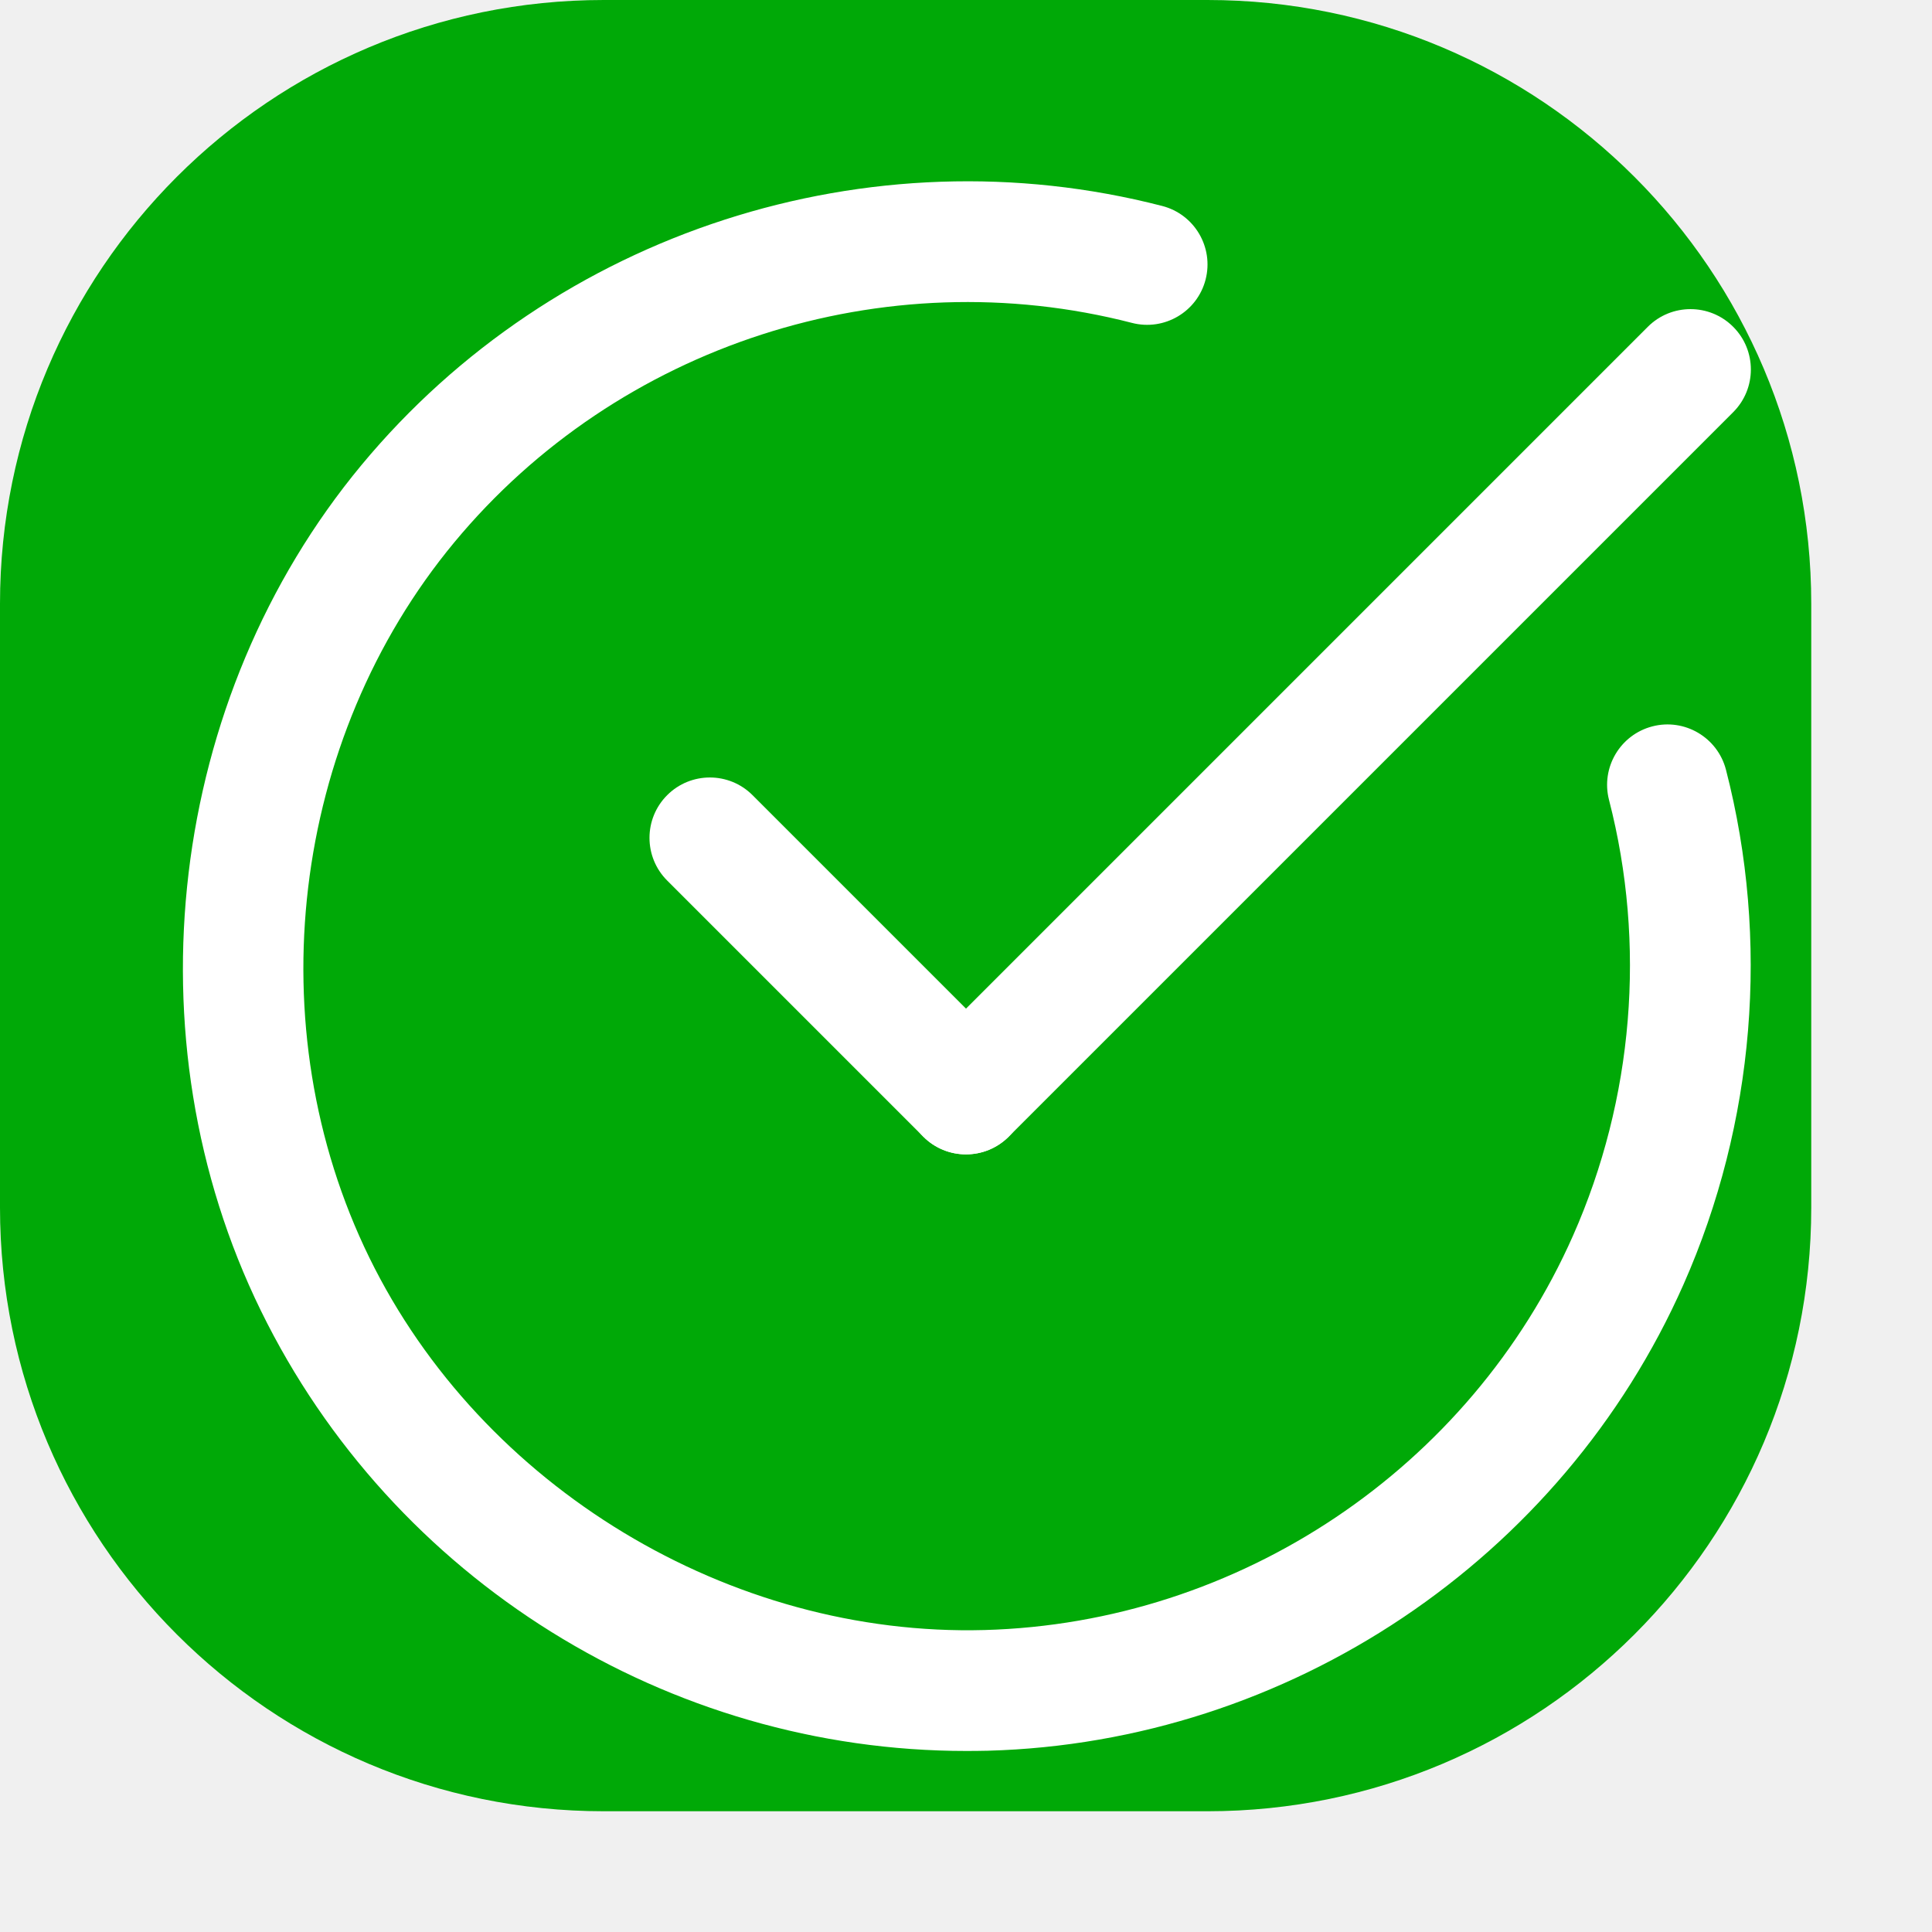
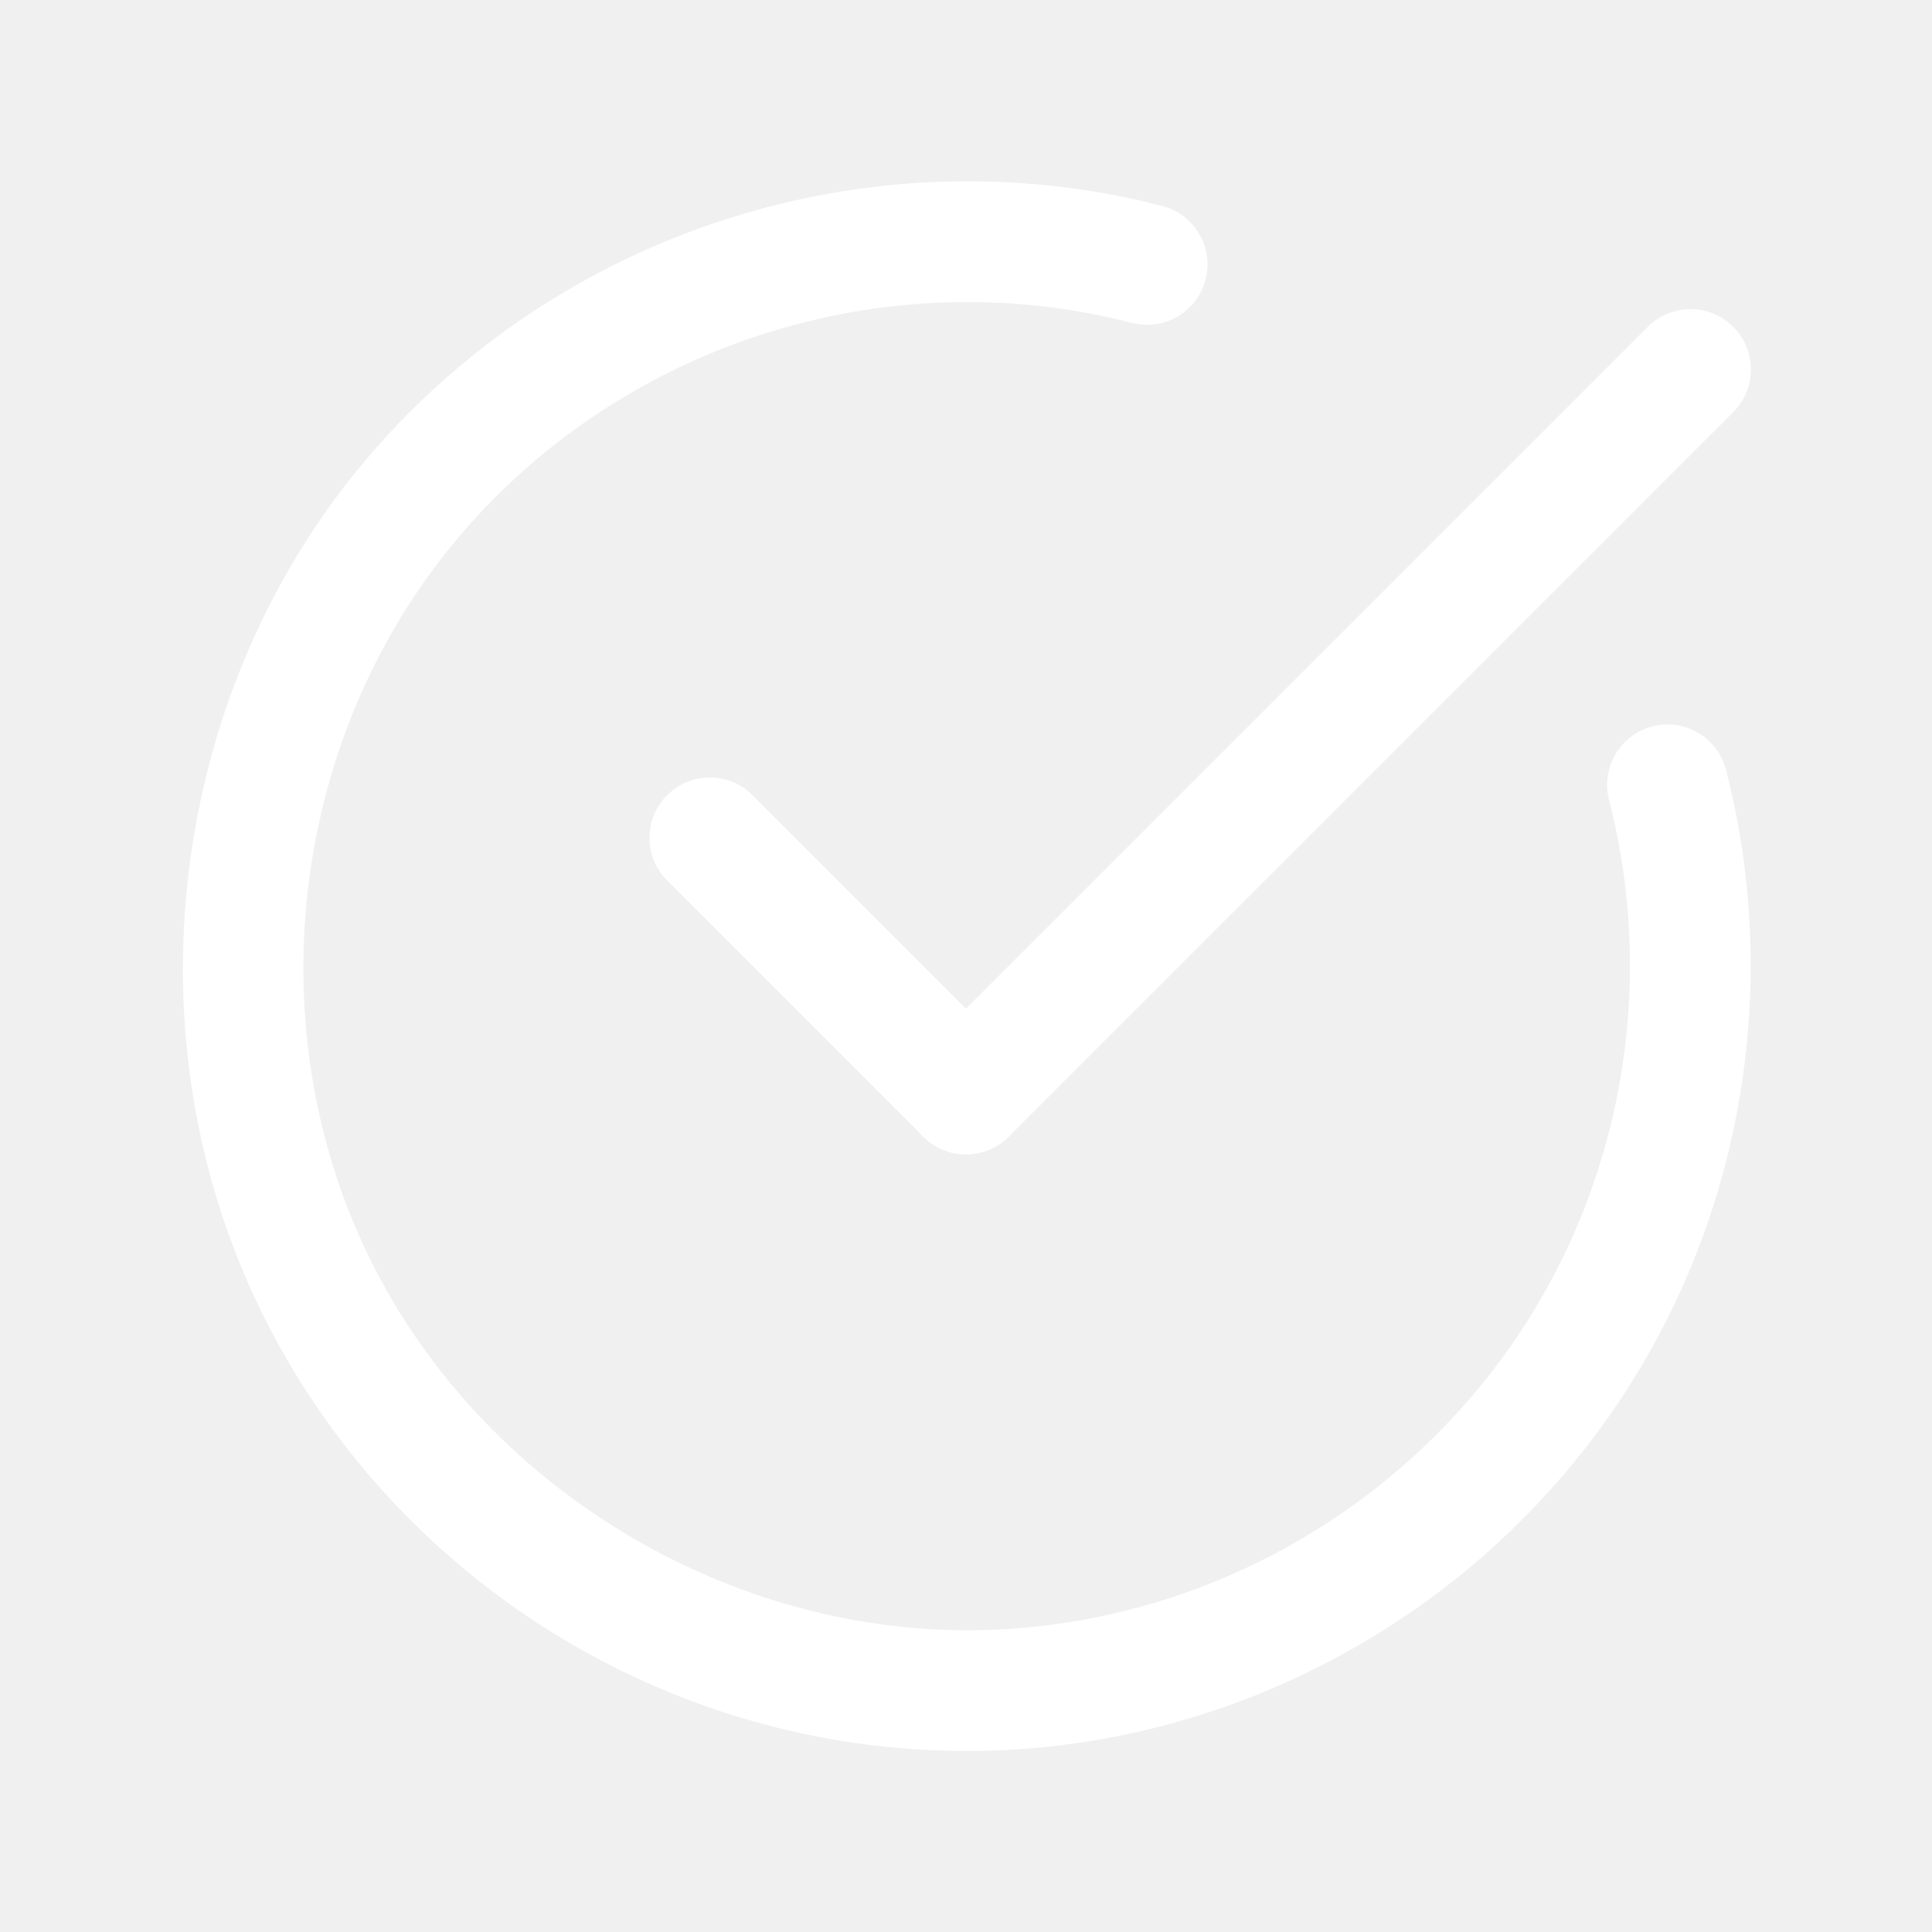
<svg xmlns="http://www.w3.org/2000/svg" id="Layer_1" enable-background="new 0 0 64 64" height="512" viewBox="0 0 64 64" width="512">
-   <rect width="60" height="60" rx="20" fill="#00A907" />
  <g>
    <path fill="white" d="m32.016 58.003c-9.888.001-19.006-5.665-23.373-14.583-4.419-9.027-3.081-20.285 3.331-28.014 6.405-7.721 16.818-11.09 26.526-8.583 1.069.276 1.712 1.367 1.437 2.437-.276 1.07-1.368 1.712-2.437 1.437-8.212-2.121-17.026.729-22.447 7.264-5.424 6.539-6.556 16.064-2.817 23.702 3.725 7.608 11.942 12.564 20.376 12.334 8.433-.23 16.086-5.359 19.497-13.066 2.003-4.526 2.427-9.651 1.192-14.432-.276-1.069.367-2.16 1.437-2.437 1.067-.277 2.16.367 2.437 1.437 1.458 5.649.959 11.705-1.407 17.051-4.032 9.11-13.079 15.173-23.046 15.445-.236.005-.472.008-.706.008z" />
  </g>
  <g>
    <path fill="white" d="m32 38.24c-.512 0-1.024-.195-1.414-.586-.781-.781-.781-2.047 0-2.828l24-24c.78-.781 2.048-.781 2.828 0 .781.781.781 2.047 0 2.828l-24 24c-.39.39-.902.586-1.414.586z" />
  </g>
  <g>
    <path fill="white" d="m32 38.24c-.512 0-1.024-.195-1.414-.586l-8.485-8.485c-.781-.781-.781-2.047 0-2.828.78-.781 2.048-.781 2.828 0l8.485 8.485c.781.781.781 2.047 0 2.828-.39.39-.902.586-1.414.586z" />
  </g>
</svg>
